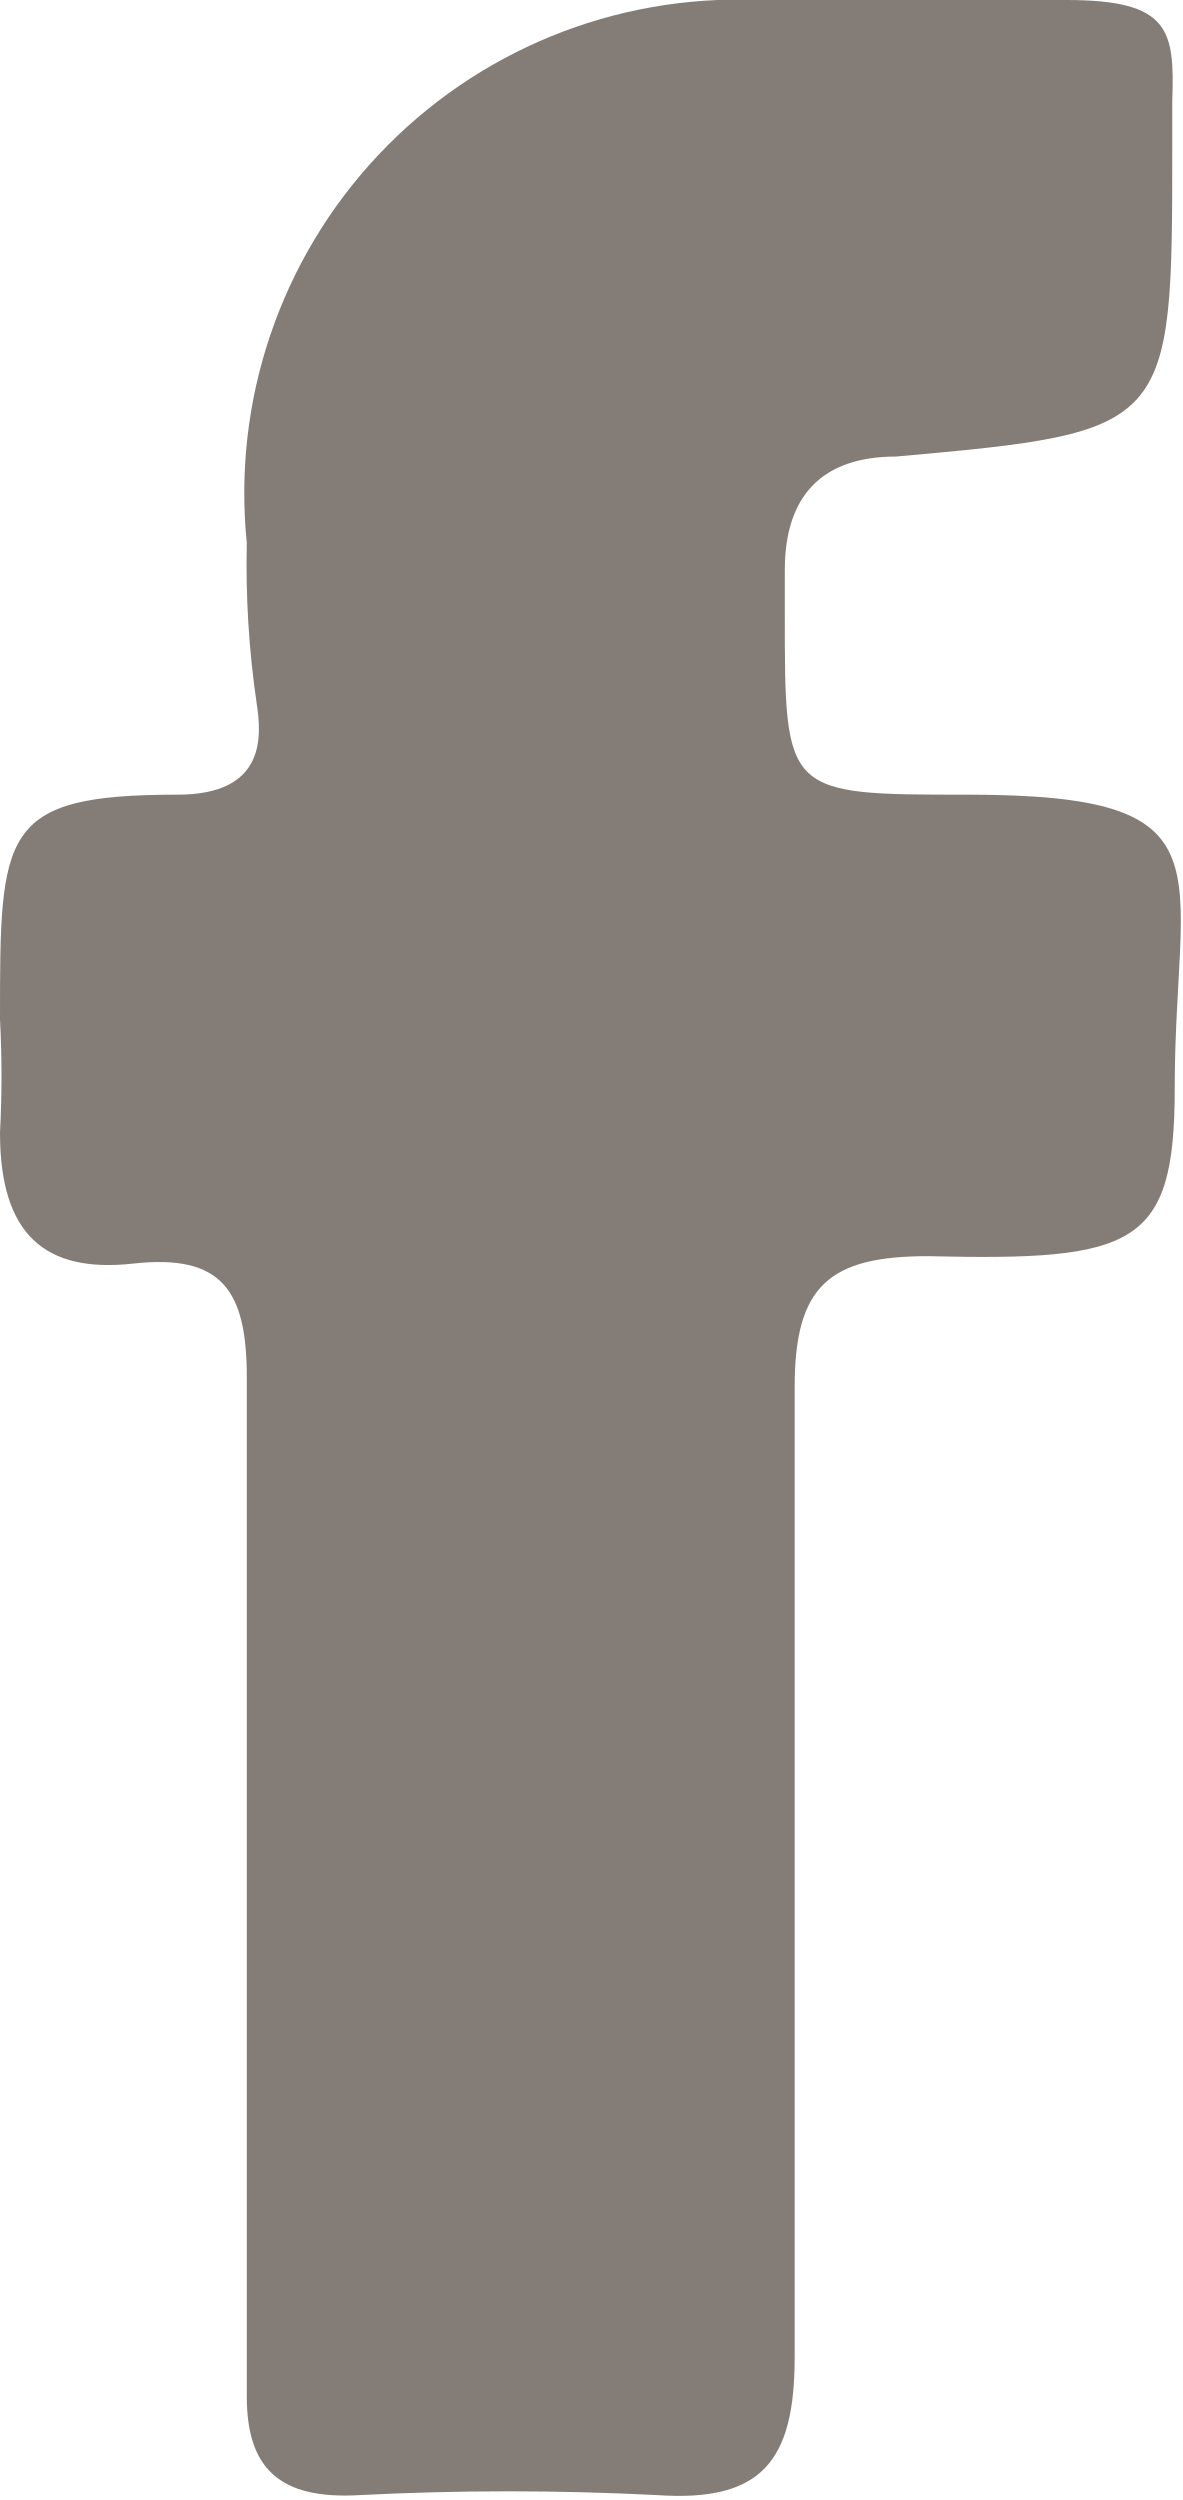
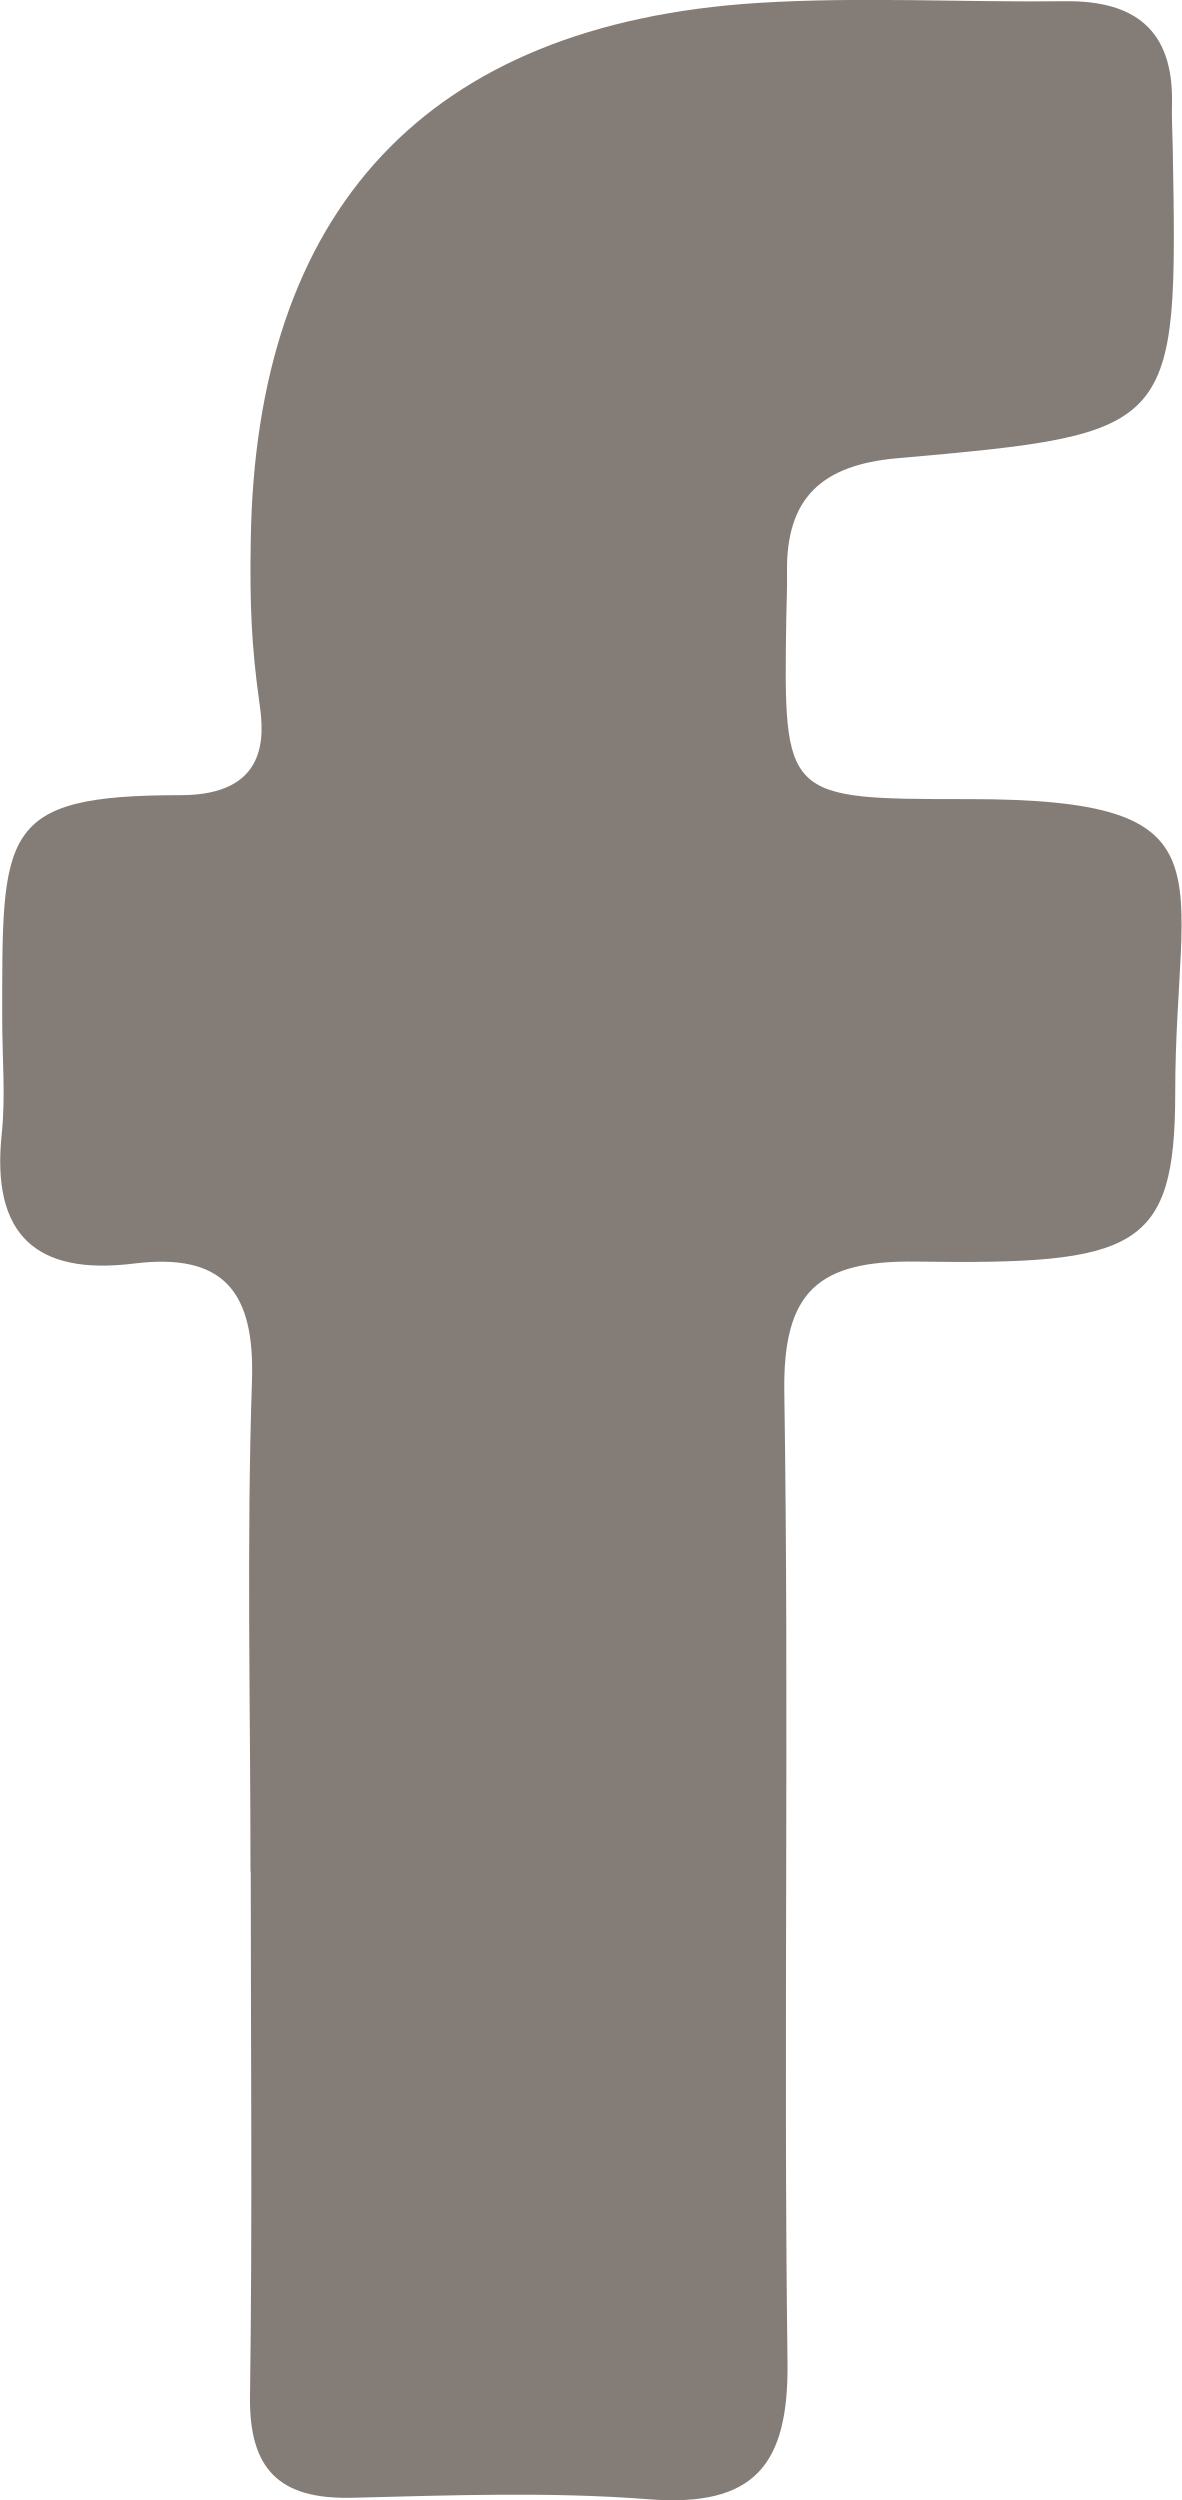
- <svg xmlns="http://www.w3.org/2000/svg" viewBox="0 0 4.79 10.13">
-   <defs>
-     <style>.cls-1{fill:#847c77;}</style>
-   </defs>
-   <g id="Layer_2" data-name="Layer 2">
-     <g id="Layer_1-2" data-name="Layer 1">
-       <g id="GgDxI0">
-         <path class="cls-1" d="M1,7.58c0-.66,0-1.33,0-2C1,5.23.9,5.08.54,5.12S0,5,0,4.59a4.39,4.39,0,0,0,0-.46c0-.76,0-.91.72-.91.36,0,.34-.24.32-.37A3.88,3.88,0,0,1,1,2.2,2,2,0,0,1,3.07,0c.41,0,.83,0,1.25,0s.44.12.43.41c0,.06,0,.12,0,.18,0,1.15,0,1.16-1.12,1.26-.3,0-.45.16-.45.46,0,.06,0,.12,0,.18,0,.73,0,.73.74.73,1.09,0,.84.29.84,1.19,0,.64-.16.7-1,.68-.4,0-.54.12-.54.53,0,1.31,0,2.62,0,3.93,0,.42-.13.59-.56.56a11.87,11.87,0,0,0-1.2,0C1.13,10.13,1,10,1,9.71,1,9,1,8.29,1,7.58Z" />
-       </g>
+ <svg xmlns="http://www.w3.org/2000/svg" version="1.1" id="Layer_1" x="0px" y="0px" viewBox="0 0 4.788 10.13" enable-background="new 0 0 4.788 10.13" xml:space="preserve">
+   <g id="GgDxI0_1_">
+     <g>
+       <path fill="#847C77" d="M1.015,7.583c0-0.663-0.016-1.326,0.006-1.988    c0.012-0.363-0.116-0.52-0.479-0.475c-0.397,0.049-0.578-0.117-0.535-0.525    C0.023,4.442,0.009,4.287,0.009,4.132c0-0.762-0.015-0.91,0.723-0.91    c0.357,0,0.338-0.242,0.32-0.368C1.018,2.614,1.012,2.442,1.016,2.195    c0.018-1.348,0.715-2.097,2.053-2.183C3.483-0.014,3.901,0.01,4.317,0.005    c0.282-0.003,0.437,0.117,0.432,0.411C4.747,0.477,4.751,0.539,4.752,0.601    c0.02,1.149,0.021,1.155-1.118,1.256c-0.305,0.027-0.45,0.162-0.445,0.464    c0.001,0.062-0.002,0.123-0.003,0.185C3.175,3.239,3.175,3.238,3.925,3.238    c1.092,0,0.837,0.29,0.837,1.191c0,0.636-0.159,0.696-1.047,0.683    C3.314,5.106,3.172,5.233,3.178,5.641c0.02,1.31-0.004,2.621,0.013,3.931    c0.005,0.418-0.135,0.588-0.563,0.555C2.229,10.096,1.827,10.111,1.426,10.121    c-0.293,0.007-0.417-0.114-0.413-0.411c0.01-0.709,0.003-1.418,0.003-2.127    C1.016,7.583,1.015,7.583,1.015,7.583z" />
    </g>
  </g>
</svg>
